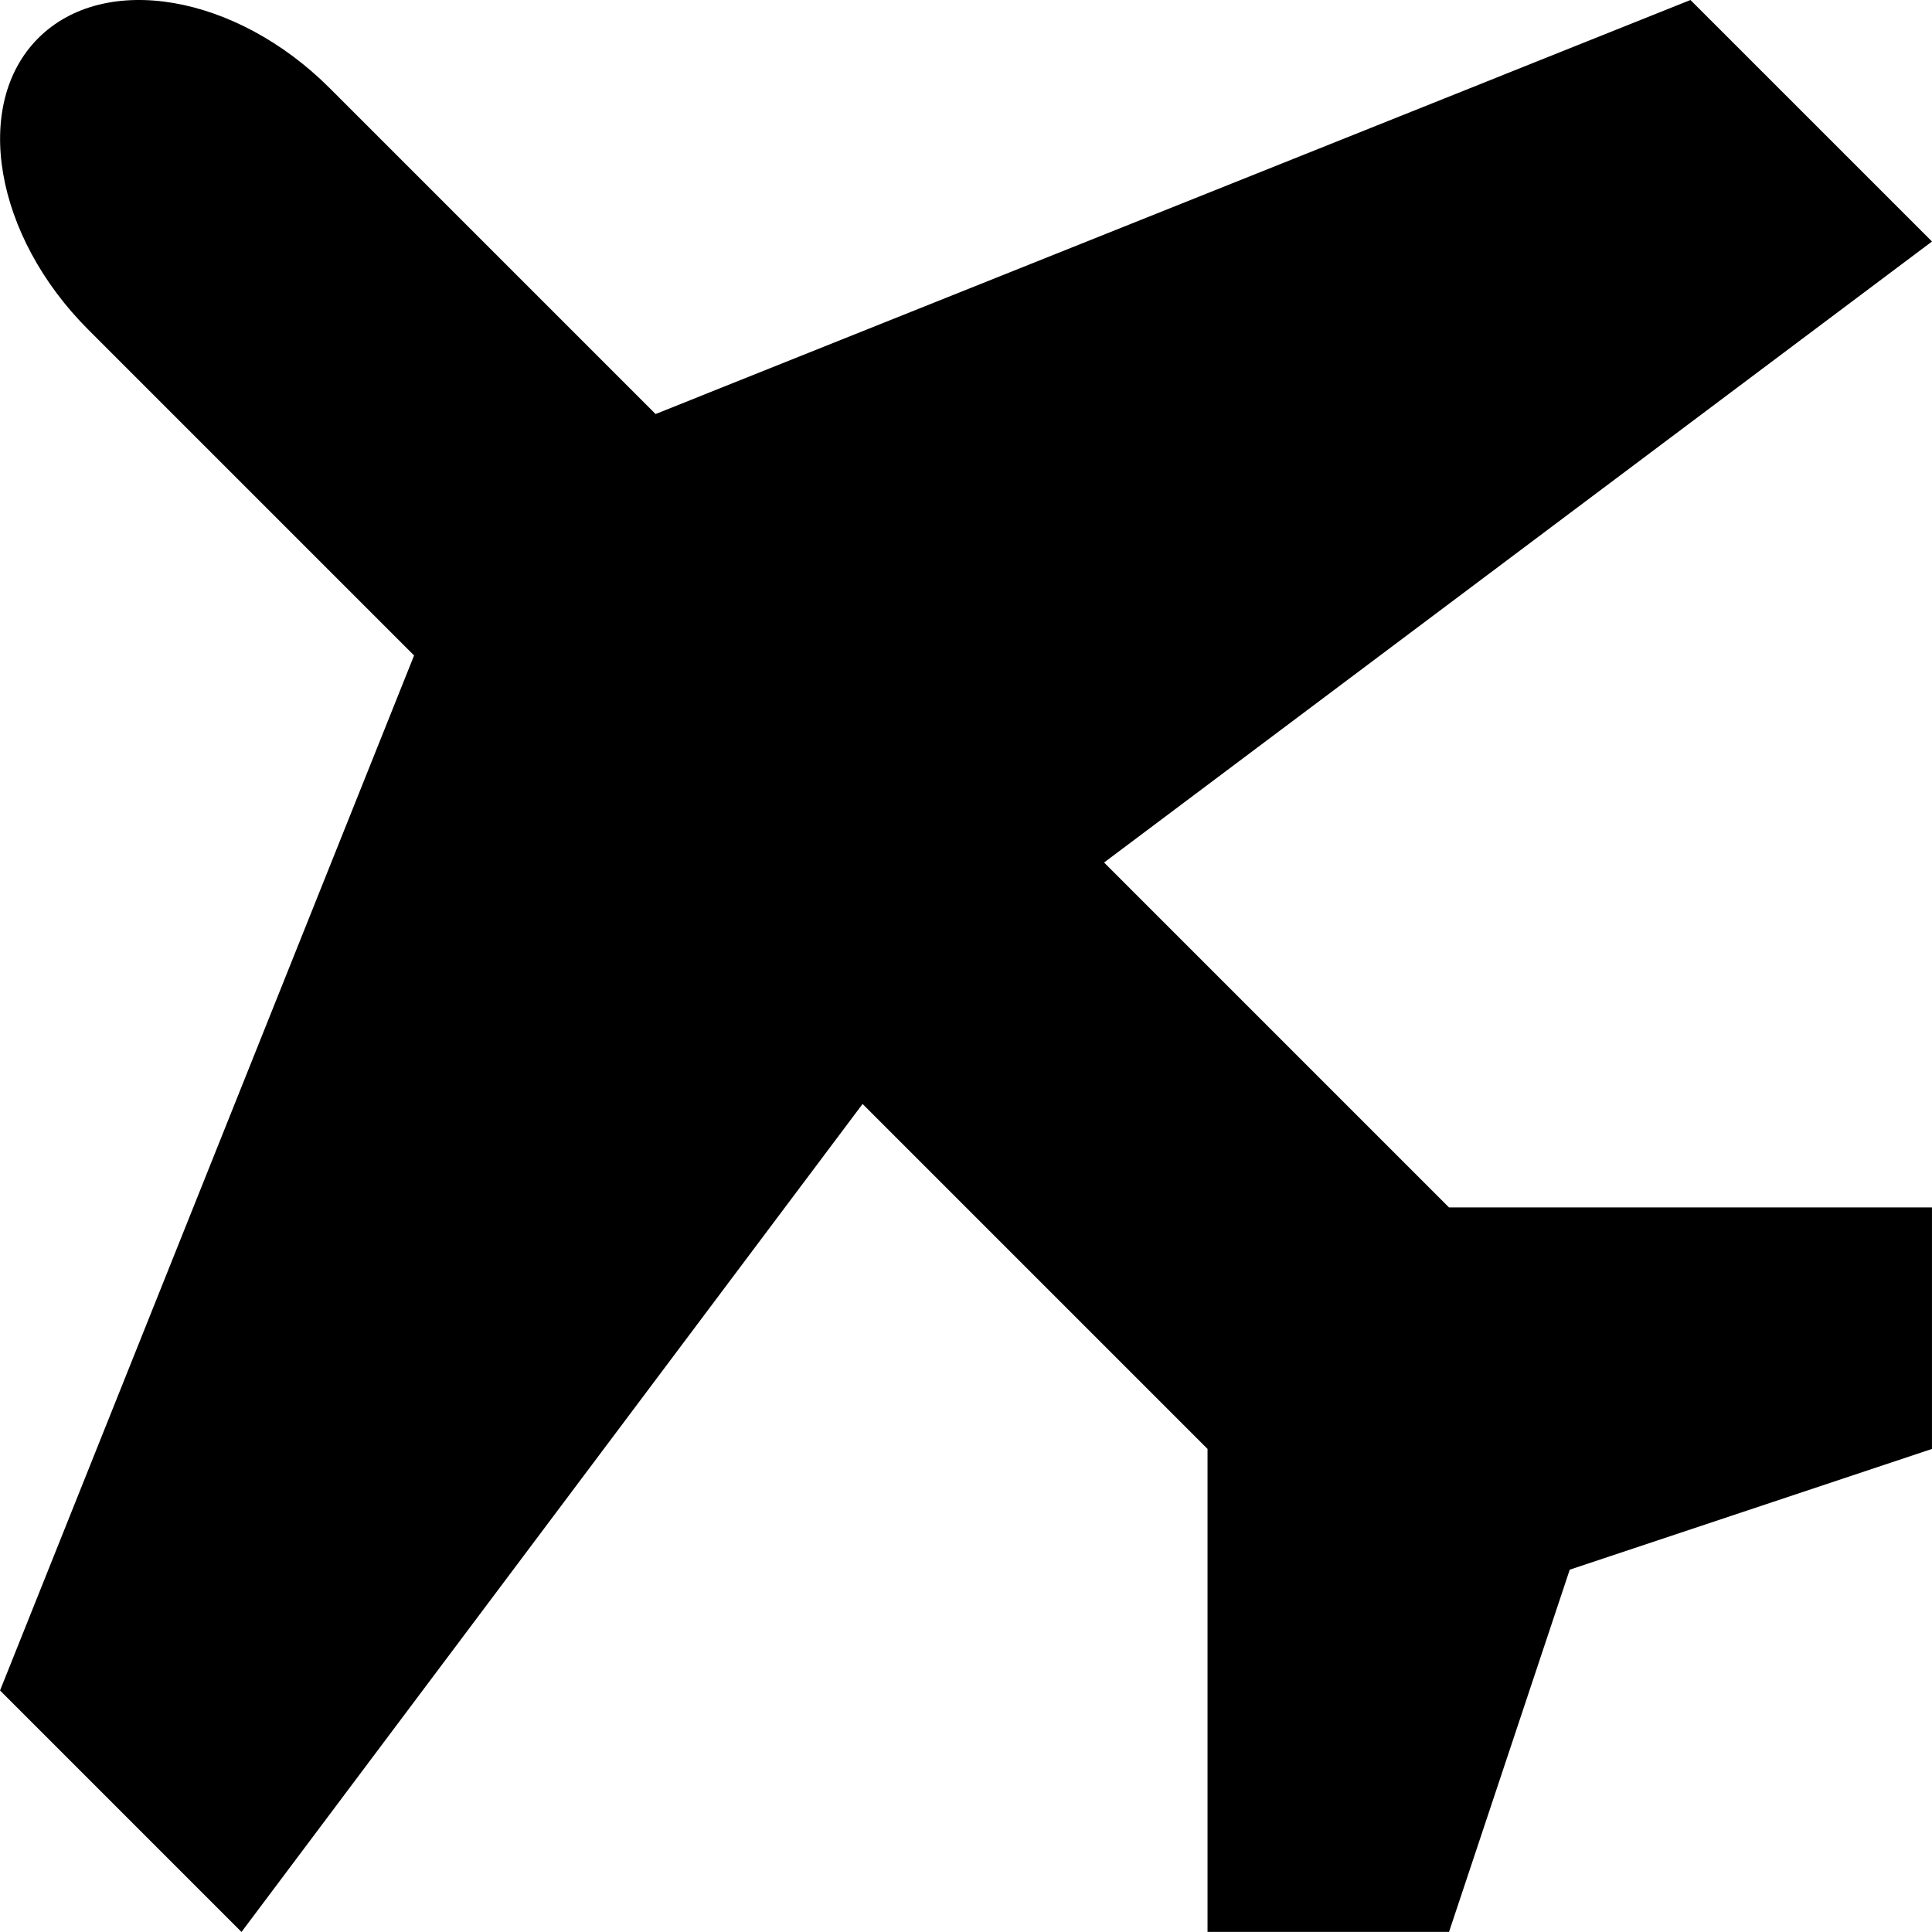
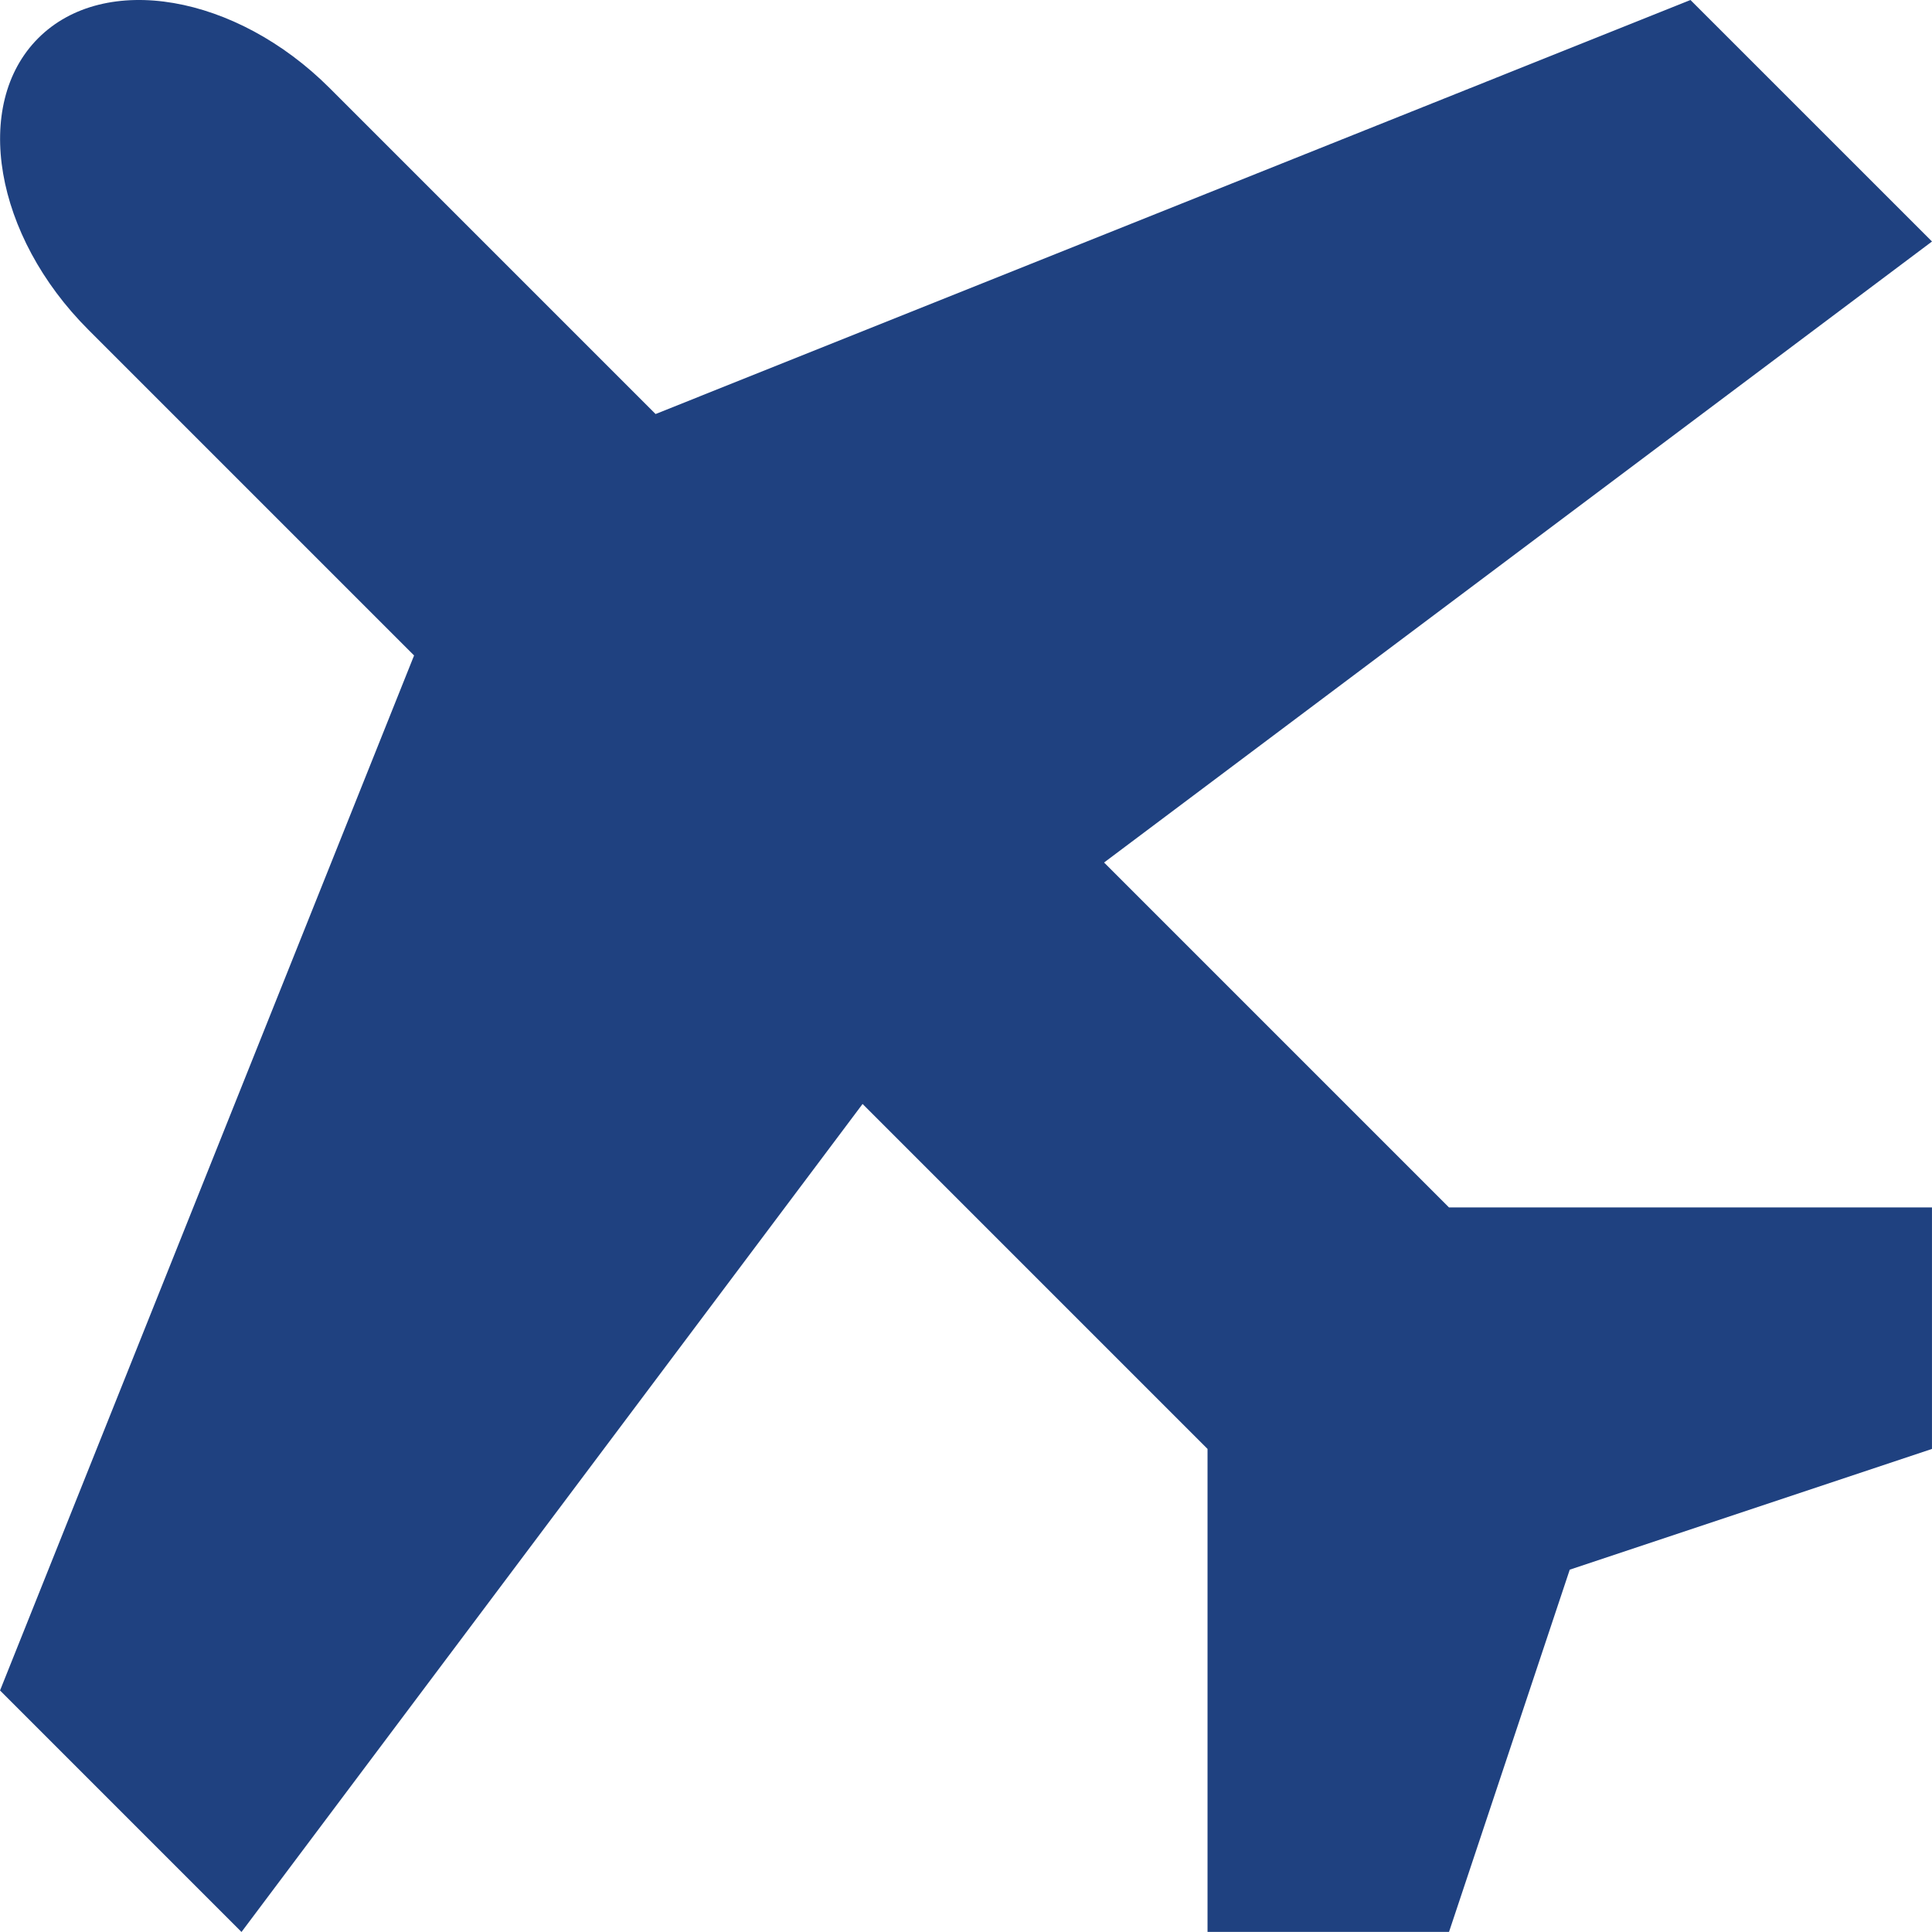
- <svg xmlns="http://www.w3.org/2000/svg" version="1.1" width="64" height="64" viewBox="0 0 64 64">
-   <path d="M48 39.998l-11.426-11.426 27.426-20.572-8.001-8-34.282 13.715-10.794-10.794c-3.111-3.111-7.456-3.857-9.656-1.657s-1.454 6.545 1.657 9.656l10.793 10.793-13.716 34.286 7.999 8 20.574-27.429 11.427 11.427v15.999h8l3.999-11.999 11.999-4v-7.999l-15.999 0z" fill="#000000" />
+ <svg xmlns="http://www.w3.org/2000/svg" version="1.1" id="Layer_1" x="0px" y="0px" width="64px" height="64px" viewBox="0 0 64 64" enable-background="new 0 0 64 64" xml:space="preserve">
+   <path fill="#1F4180" d="M48,39.998L36.574,28.572L64,8l-8.001-8L21.717,13.715L10.923,2.921C7.812-0.19,3.467-0.936,1.267,1.264  c-2.2,2.2-1.454,6.545,1.657,9.656l10.793,10.793L0.001,55.999l7.999,8L28.574,36.57l11.427,11.427v15.999h8L52,51.997l11.999-4  v-7.999H48z" />
</svg>
